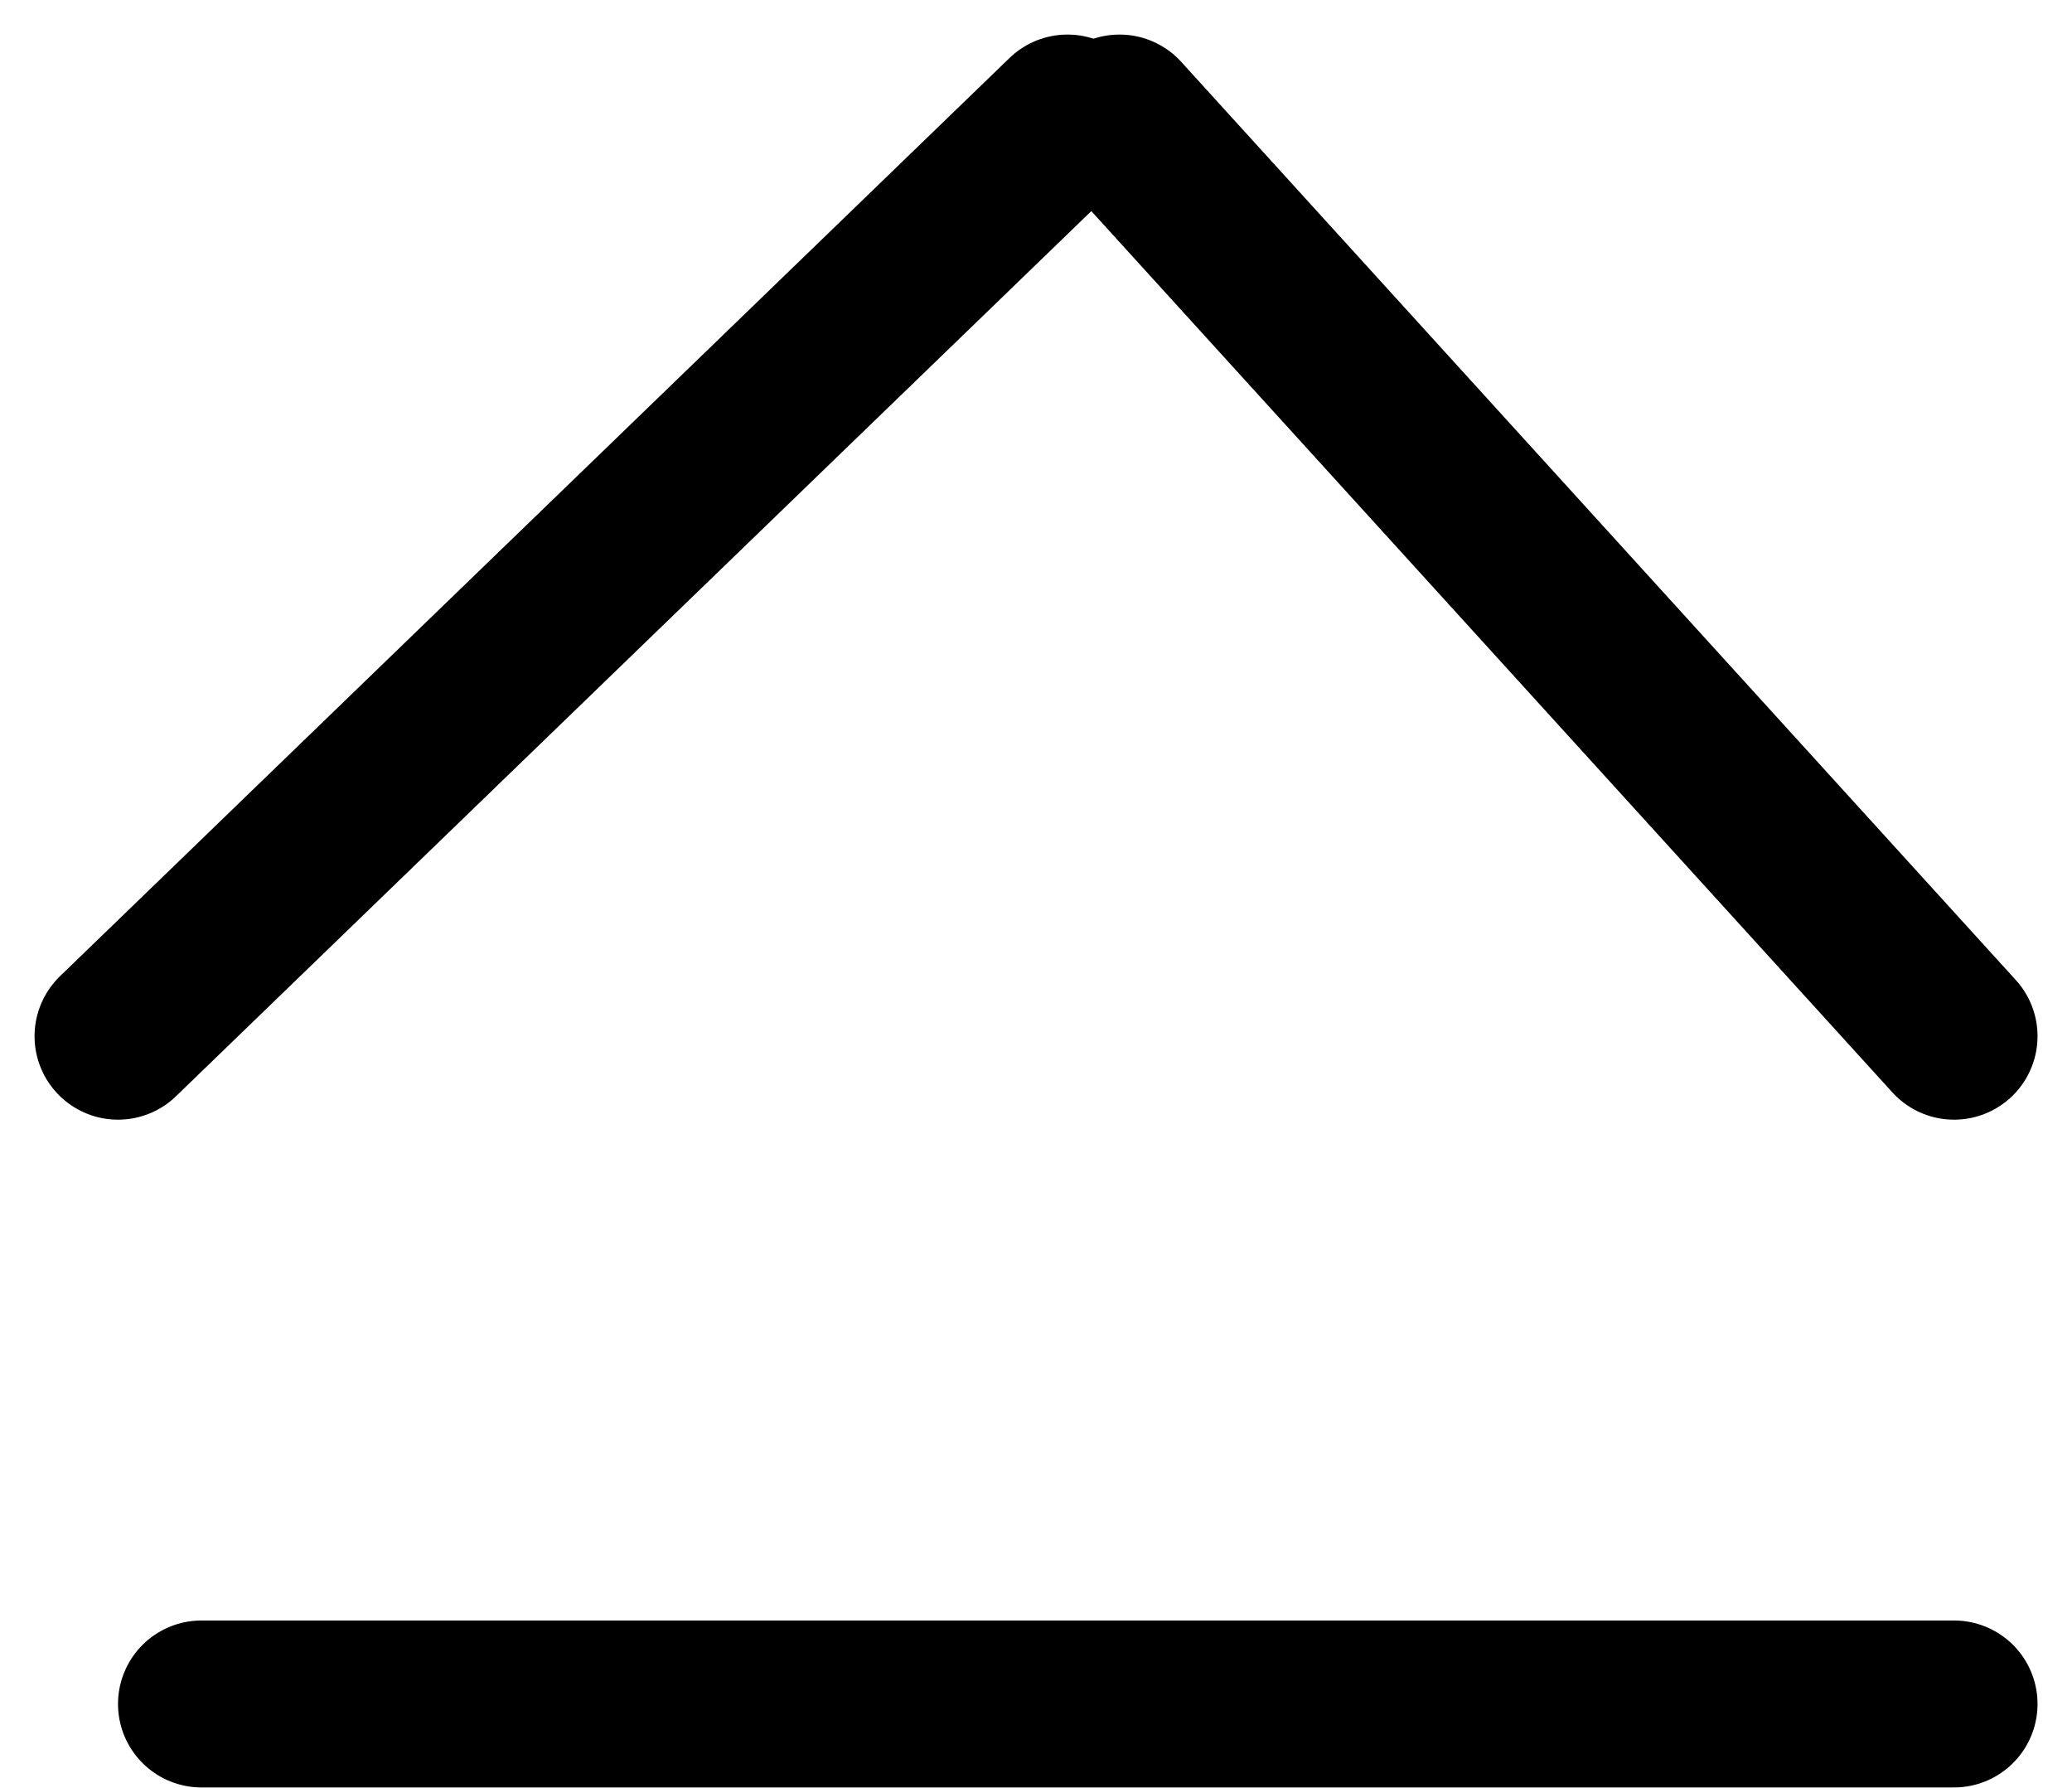
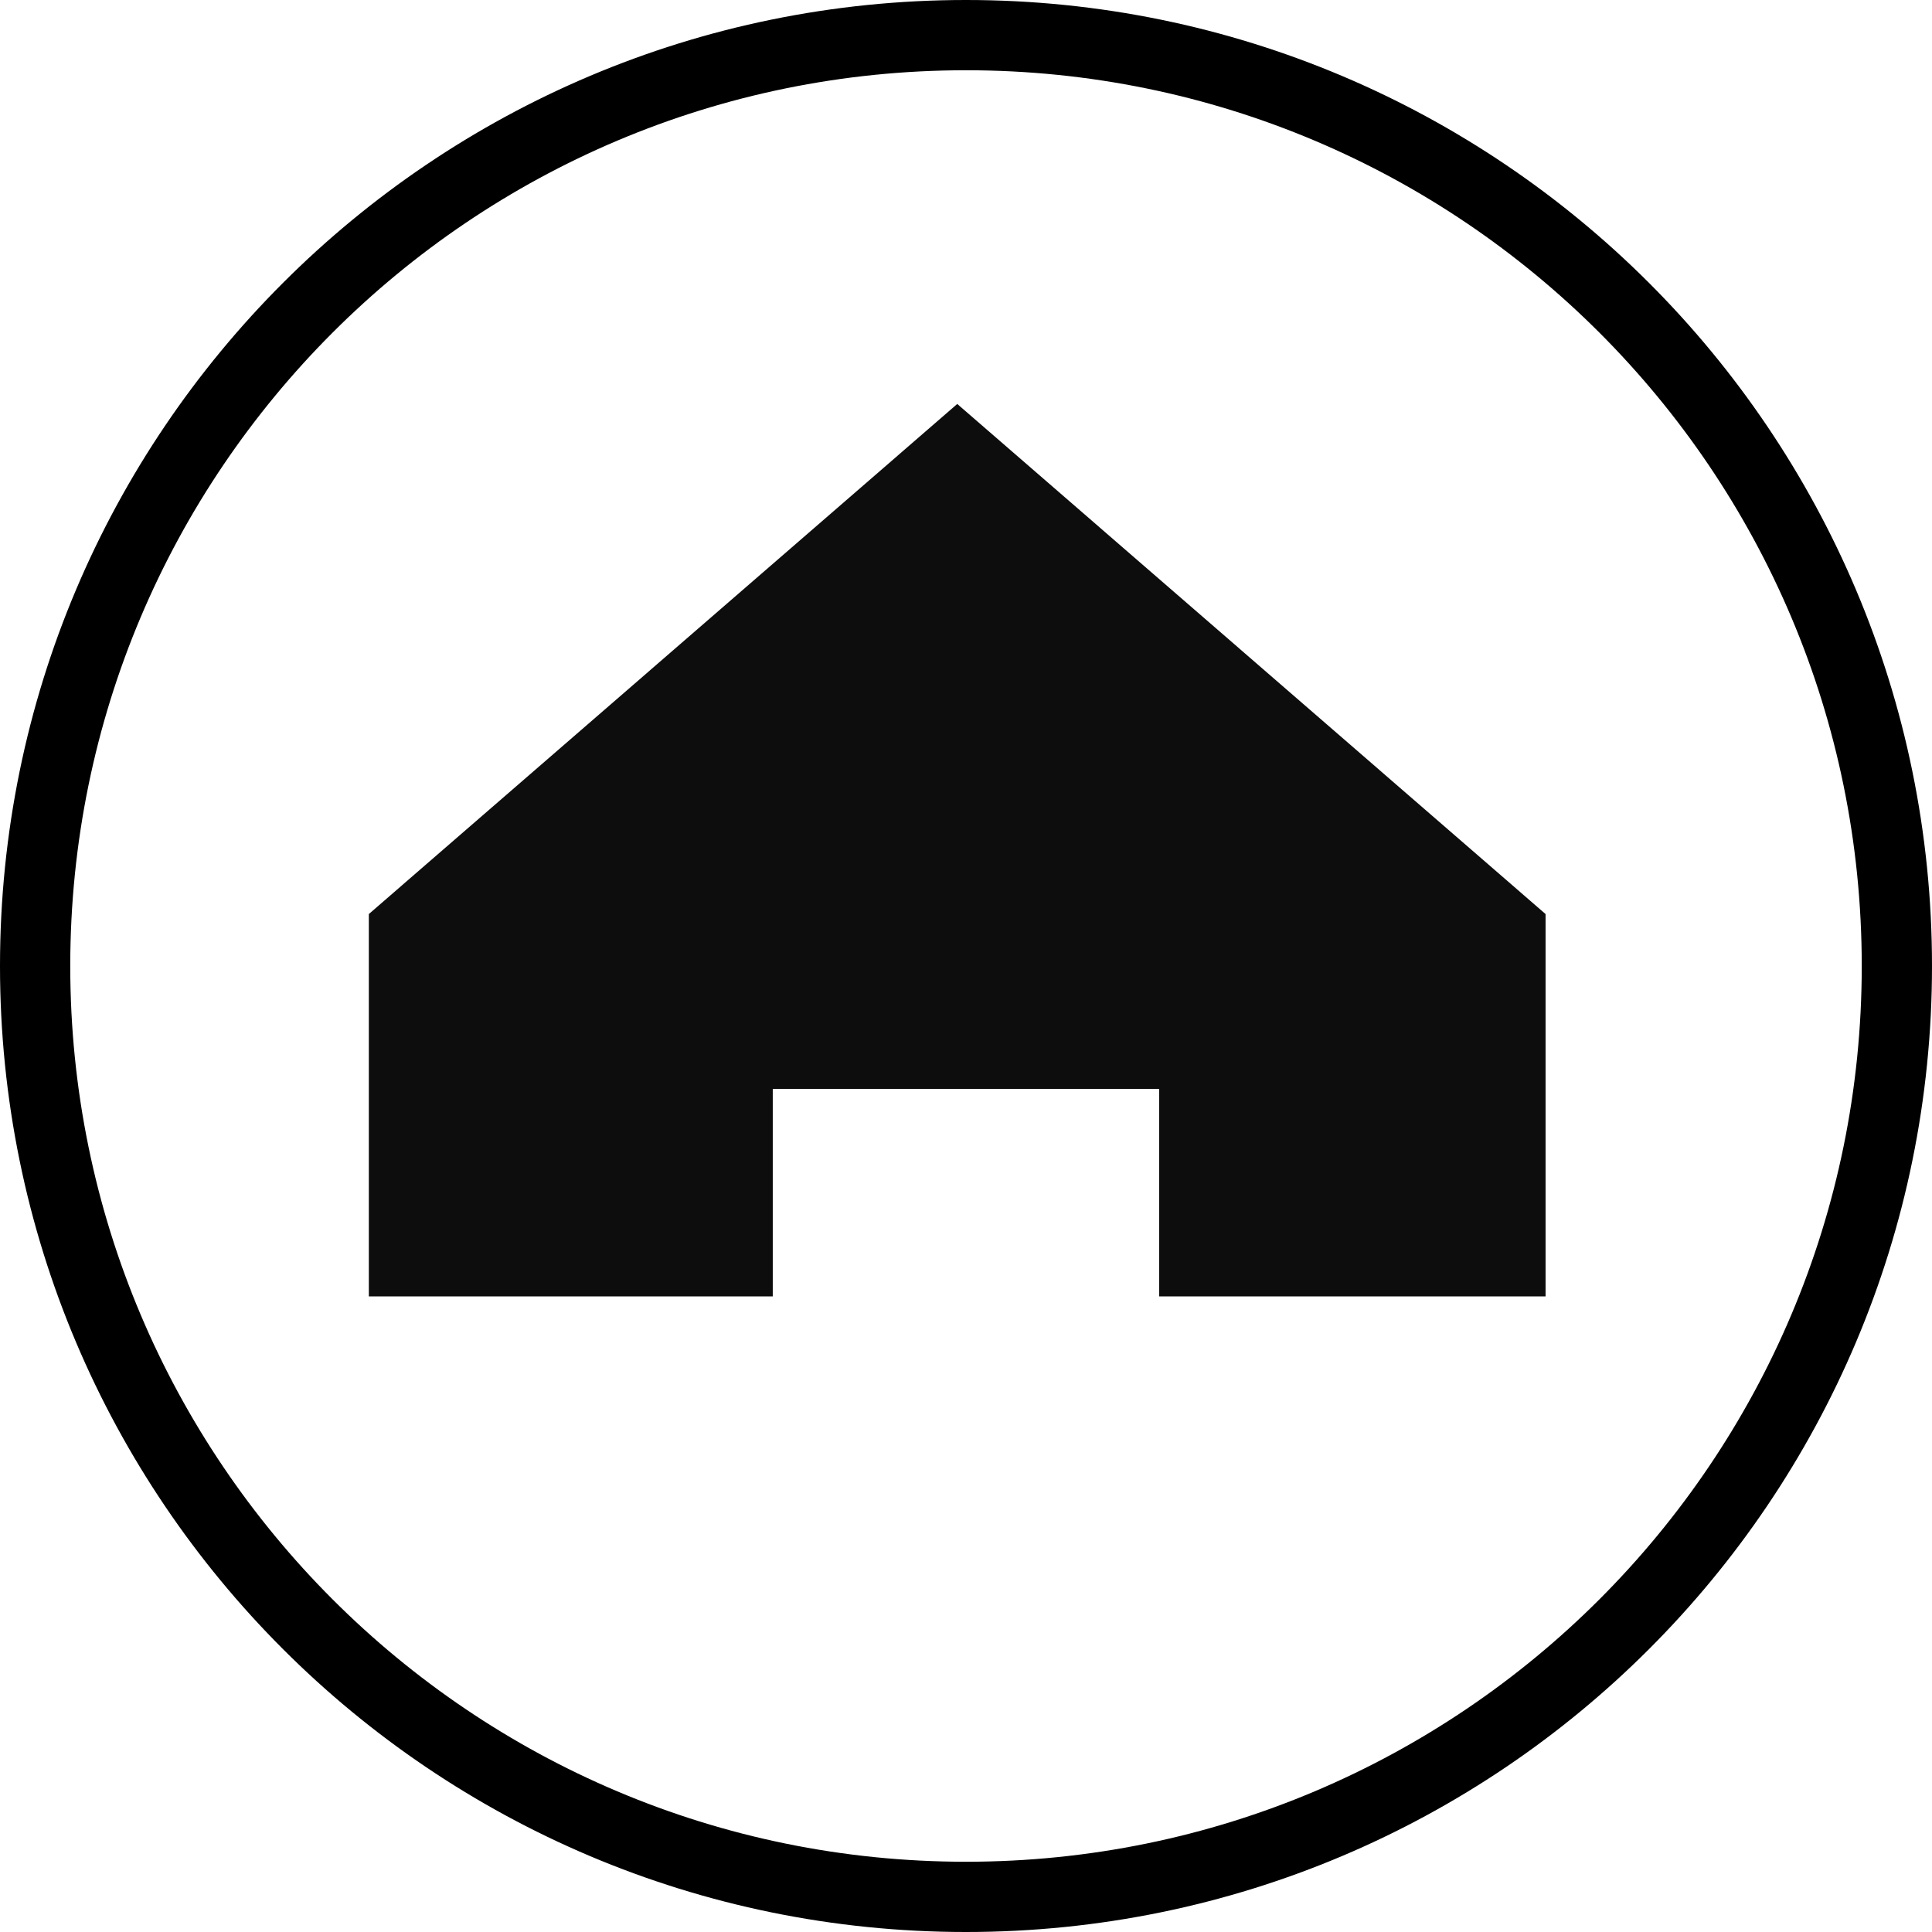
- <svg xmlns="http://www.w3.org/2000/svg" width="24.827" height="21.414" viewBox="0 0 24.827 21.414">
-   <g id="home_d" transform="translate(-36.086 -21.086)">
-     <line id="Line_18" data-name="Line 18" x2="10" y2="11" transform="translate(49.5 22.5)" fill="none" stroke="#000" stroke-linecap="round" stroke-width="2" />
-     <line id="Line_19" data-name="Line 19" x1="21" transform="translate(38.5 41.5)" fill="none" stroke="#000" stroke-linecap="round" stroke-width="2" />
-     <line id="Line_17" data-name="Line 17" x1="11.377" y2="11" transform="translate(37.5 22.5)" fill="none" stroke="#000" stroke-linecap="round" stroke-width="2" />
+ <svg xmlns="http://www.w3.org/2000/svg" width="55" height="55" viewBox="0 0 55 55">
+   <g id="home_d" transform="translate(-98 -46)">
+     <path id="Subtraction_4" data-name="Subtraction 4" d="M-7685.5-1970.594H-7697v-10.885l16.751-14.521,16.748,14.521v10.884h-11v-5.905h-11v5.905Z" transform="translate(7805.5 2053.5)" fill="#0d0d0d" />
+     <g id="Ellipse_116" data-name="Ellipse 116" transform="translate(100 48)" fill="none" stroke="#000" stroke-width="2">
+       <circle cx="25.5" cy="25.5" r="25.5" stroke="none" />
+       <circle cx="25.5" cy="25.5" r="26.5" fill="none" />
+     </g>
  </g>
</svg>
